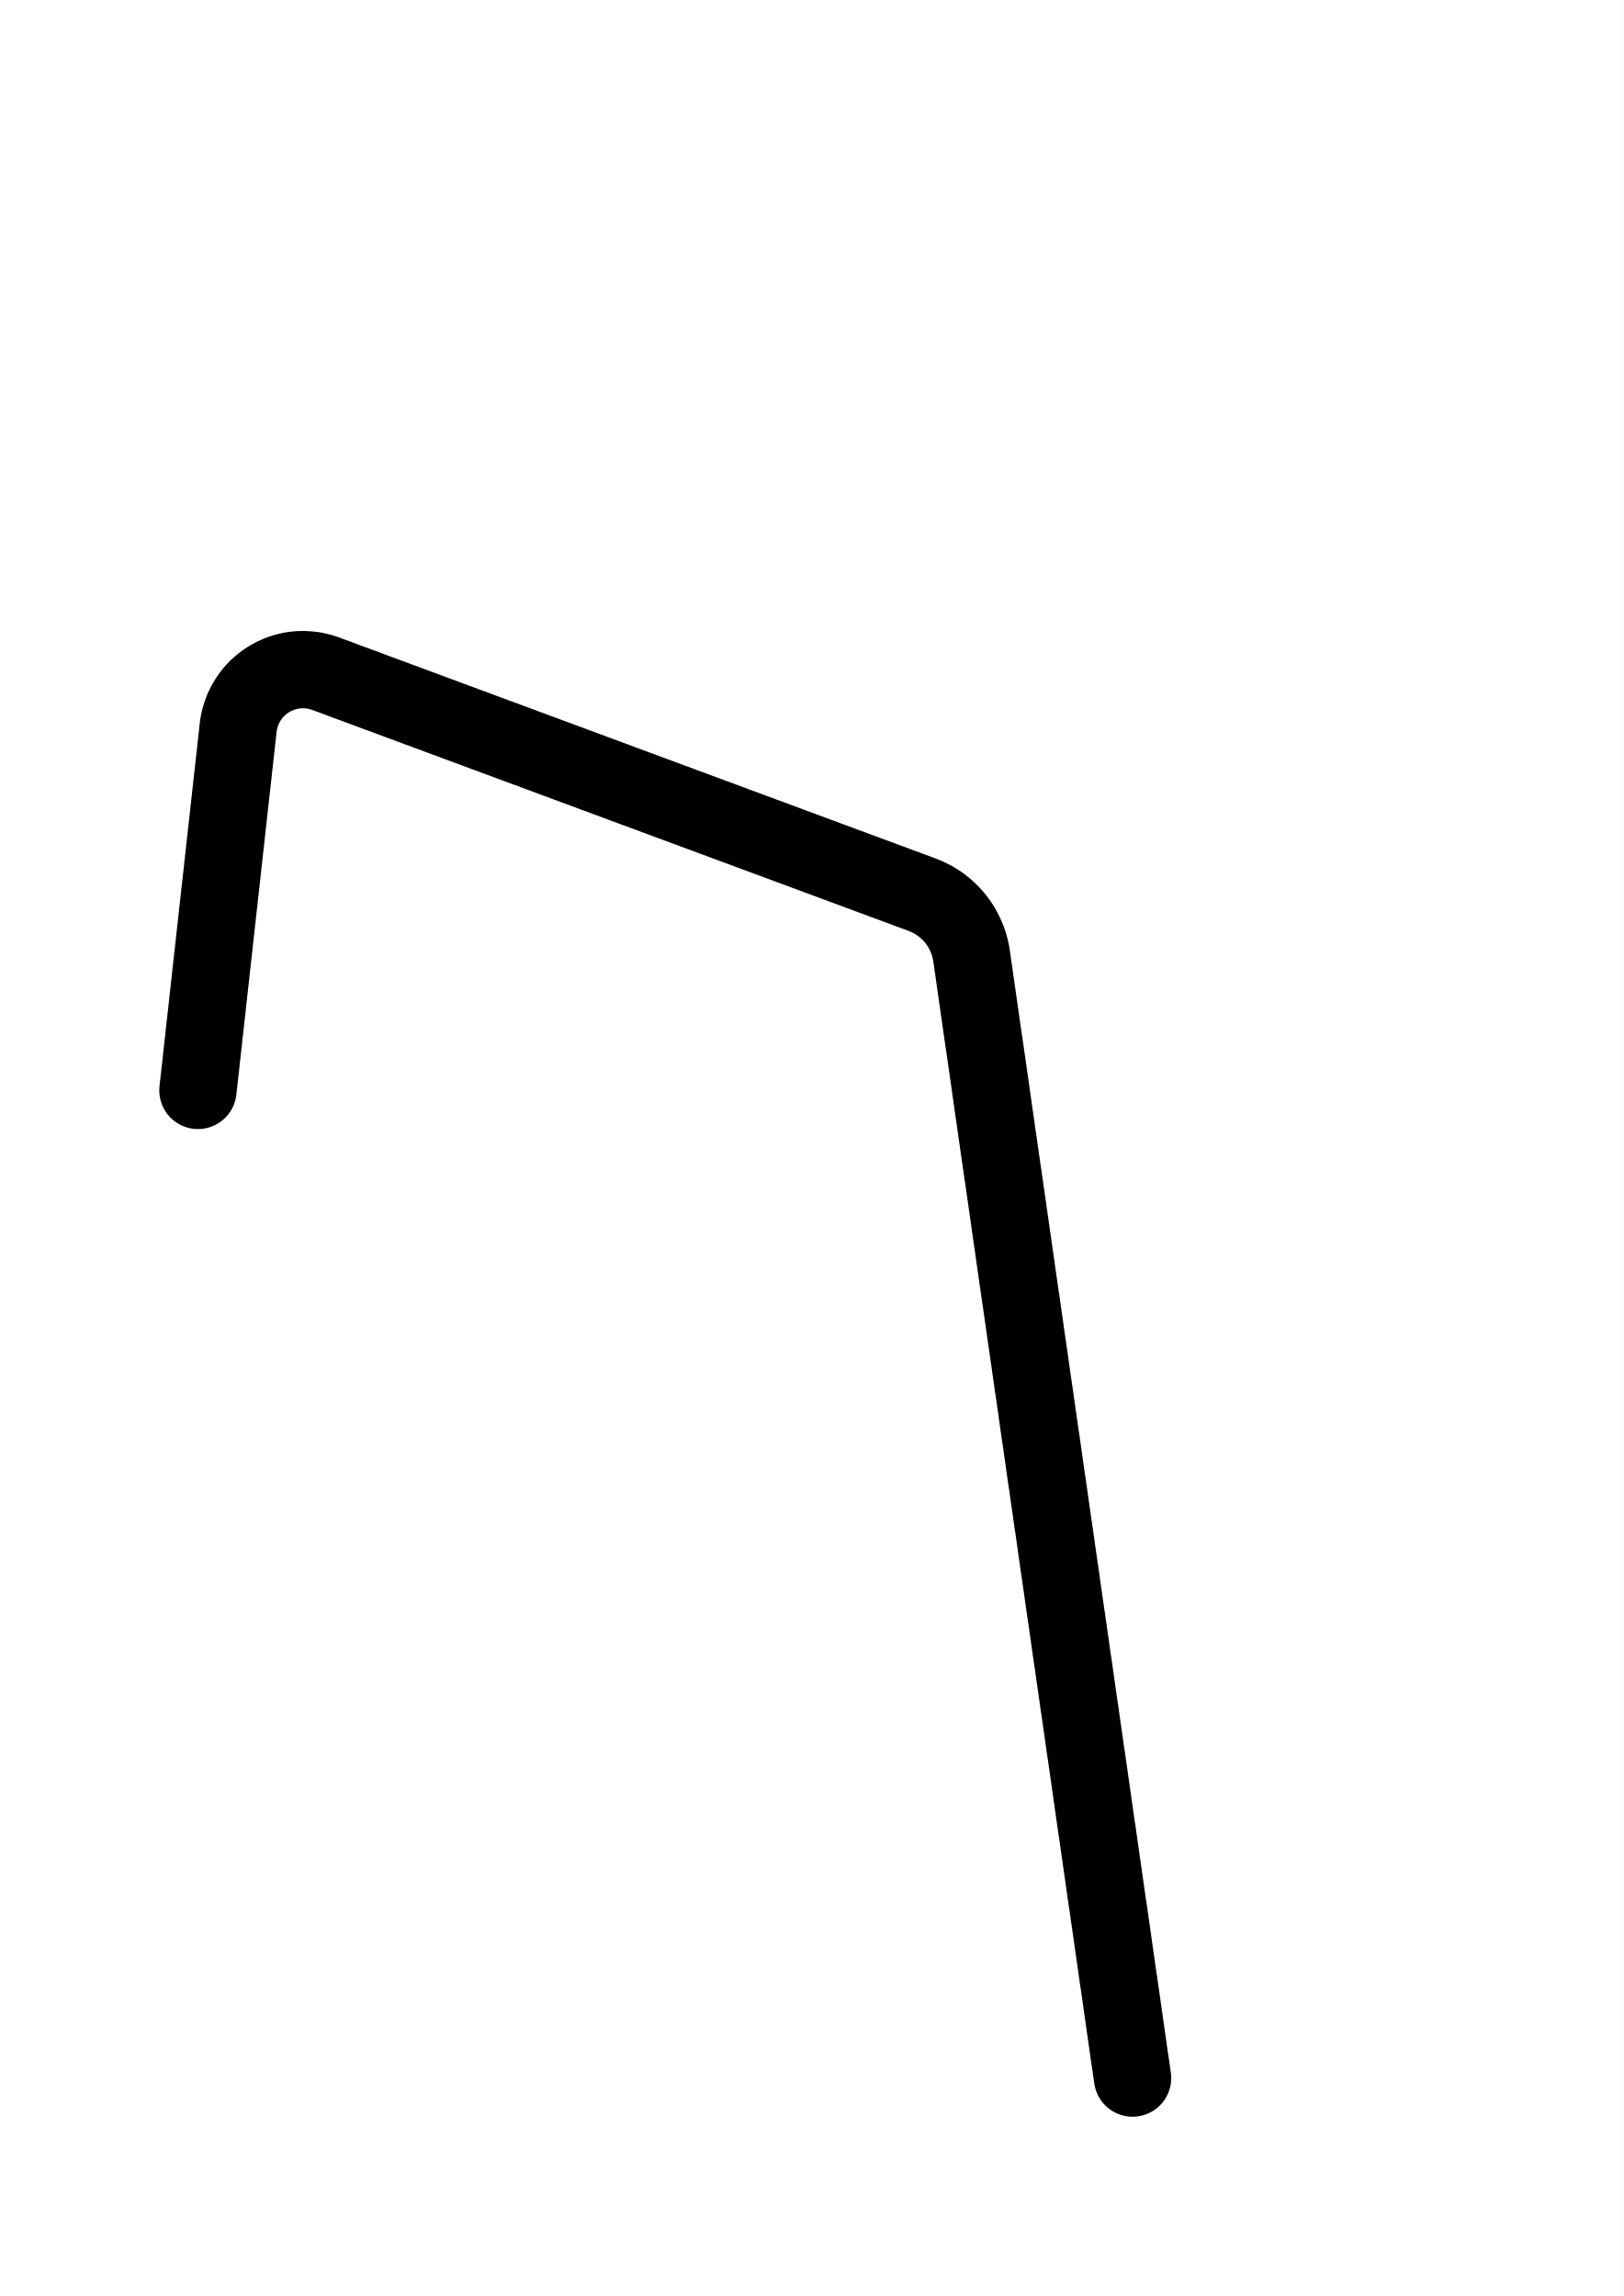
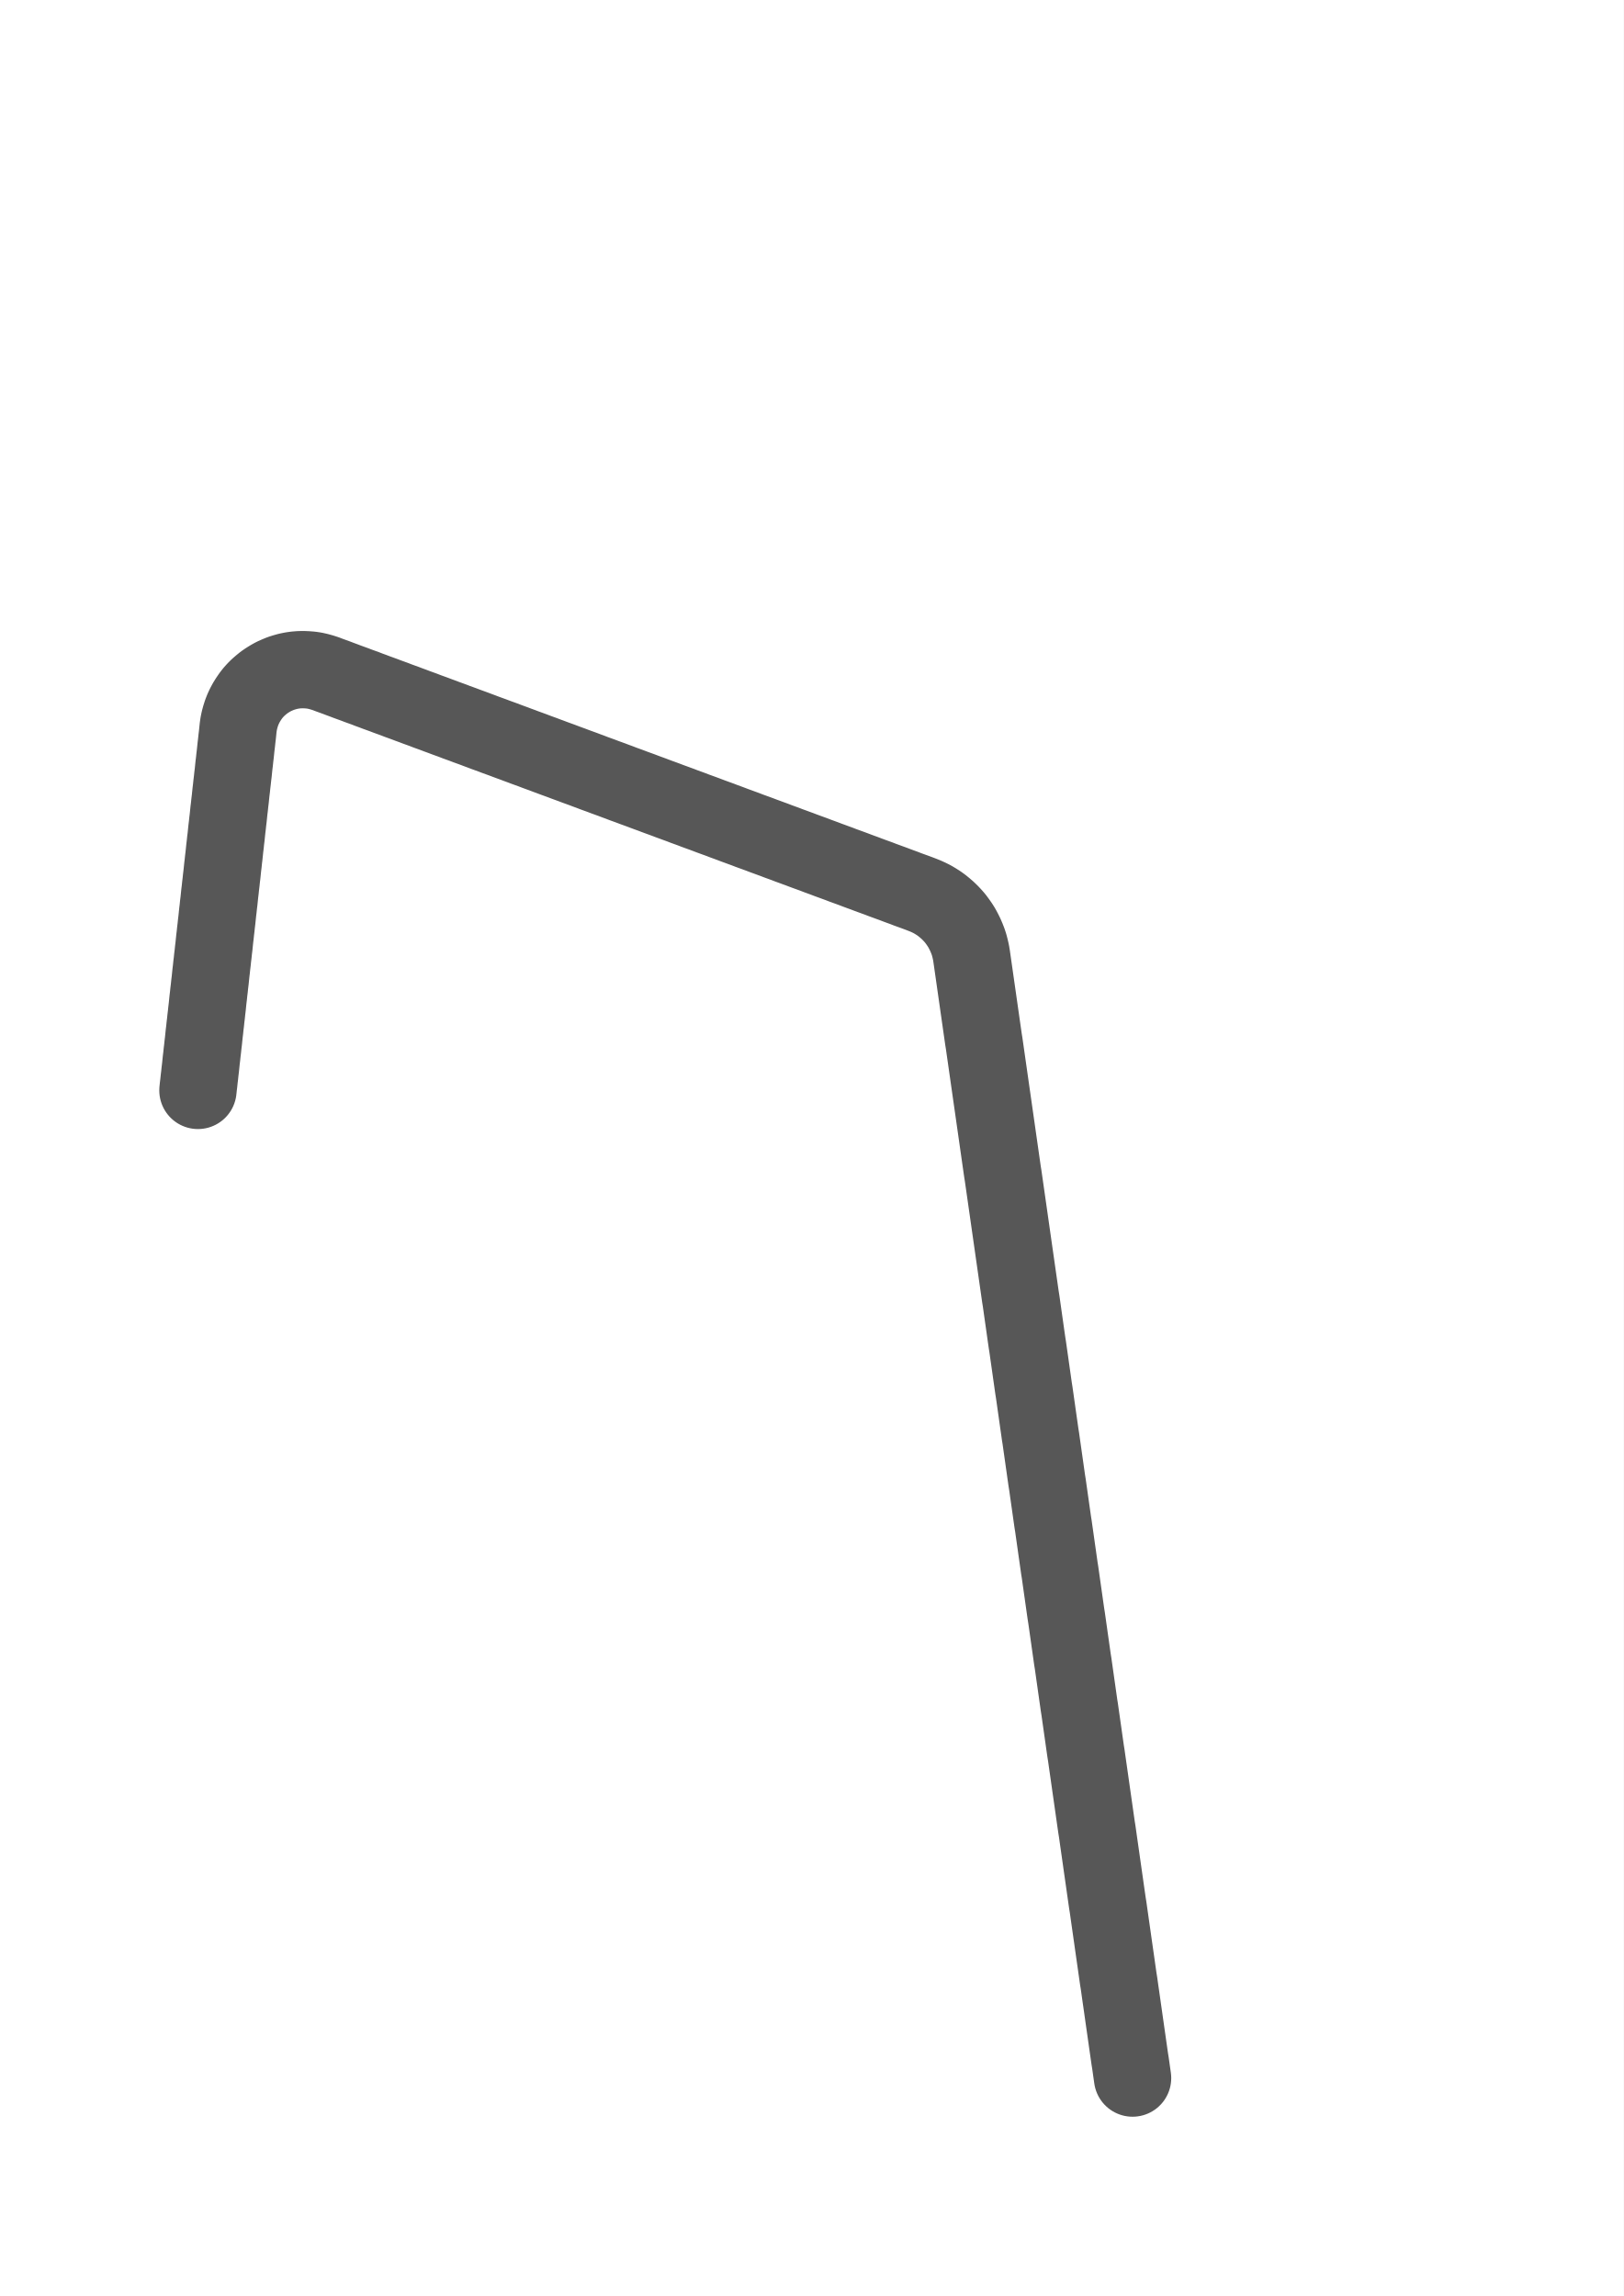
<svg xmlns="http://www.w3.org/2000/svg" width="210mm" height="297mm" viewBox="0 0 210 297">
  <rect width="210" height="297" fill="white" />
-   <path d="M 146.48 268.81 L 146.41 268.32 L 146.34 267.83 L 146.27 267.33 L 146.20 266.84 L 146.12 266.35 L 146.05 265.86 L 145.98 265.37 L 145.91 264.88 L 145.84 264.39 L 145.77 263.89 L 145.70 263.40 L 145.63 262.91 L 145.56 262.42 L 145.49 261.93 L 145.42 261.44 L 145.35 260.95 L 145.28 260.45 L 145.21 259.96 L 145.14 259.47 L 145.07 258.98 L 145.00 258.49 L 144.93 258.00 L 144.86 257.51 L 144.79 257.01 L 144.72 256.52 L 144.64 256.03 L 144.57 255.54 L 144.50 255.05 L 144.43 254.56 L 144.36 254.06 L 144.29 253.57 L 144.22 253.08 L 144.15 252.59 L 144.08 252.10 L 144.01 251.61 L 143.94 251.12 L 143.87 250.62 L 143.80 250.13 L 143.73 249.64 L 143.66 249.15 L 143.59 248.66 L 143.52 248.17 L 143.45 247.68 L 143.38 247.18 L 143.31 246.69 L 143.23 246.20 L 143.16 245.71 L 143.09 245.22 L 143.02 244.73 L 142.95 244.24 L 142.88 243.74 L 142.81 243.25 L 142.74 242.76 L 142.67 242.27 L 142.60 241.78 L 142.53 241.29 L 142.46 240.80 L 142.39 240.30 L 142.32 239.81 L 142.25 239.32 L 142.18 238.83 L 142.11 238.34 L 142.04 237.85 L 141.97 237.35 L 141.90 236.86 L 141.82 236.37 L 141.75 235.88 L 141.68 235.39 L 141.61 234.90 L 141.54 234.41 L 141.47 233.91 L 141.40 233.42 L 141.33 232.93 L 141.26 232.44 L 141.19 231.95 L 141.12 231.46 L 141.05 230.97 L 140.98 230.47 L 140.91 229.98 L 140.84 229.49 L 140.77 229.00 L 140.70 228.51 L 140.63 228.02 L 140.56 227.53 L 140.49 227.03 L 140.41 226.54 L 140.34 226.05 L 140.27 225.56 L 140.20 225.06 L 140.13 224.57 L 140.06 224.07 L 139.99 223.58 L 139.92 223.09 L 139.85 222.59 L 139.78 222.10 L 139.71 221.61 L 139.64 221.11 L 139.56 220.62 L 139.49 220.12 L 139.42 219.63 L 139.35 219.14 L 139.28 218.64 L 139.21 218.15 L 139.14 217.65 L 139.07 217.16 L 139.00 216.67 L 138.93 216.17 L 138.86 215.68 L 138.79 215.18 L 138.71 214.69 L 138.64 214.20 L 138.57 213.70 L 138.50 213.21 L 138.43 212.71 L 138.36 212.22 L 138.29 211.73 L 138.22 211.23 L 138.15 210.74 L 138.08 210.24 L 138.01 209.75 L 137.94 209.26 L 137.86 208.76 L 137.79 208.27 L 137.72 207.78 L 137.65 207.28 L 137.58 206.79 L 137.51 206.29 L 137.44 205.80 L 137.37 205.31 L 137.30 204.81 L 137.23 204.32 L 137.16 203.82 L 137.09 203.33 L 137.01 202.84 L 136.94 202.34 L 136.87 201.85 L 136.80 201.35 L 136.73 200.86 L 136.66 200.37 L 136.59 199.87 L 136.52 199.38 L 136.45 198.88 L 136.38 198.39 L 136.31 197.90 L 136.24 197.40 L 136.16 196.91 L 136.09 196.41 L 136.02 195.92 L 135.95 195.43 L 135.88 194.93 L 135.81 194.44 L 135.74 193.95 L 135.67 193.45 L 135.60 192.96 L 135.53 192.46 L 135.46 191.97 L 135.38 191.48 L 135.31 190.98 L 135.24 190.49 L 135.17 189.99 L 135.10 189.50 L 135.03 189.01 L 134.96 188.51 L 134.89 188.02 L 134.82 187.52 L 134.75 187.03 L 134.68 186.54 L 134.61 186.04 L 134.53 185.55 L 134.46 185.05 L 134.39 184.56 L 134.32 184.07 L 134.25 183.57 L 134.18 183.08 L 134.11 182.58 L 134.04 182.09 L 133.97 181.60 L 133.90 181.10 L 133.83 180.61 L 133.76 180.12 L 133.68 179.62 L 133.61 179.13 L 133.54 178.63 L 133.47 178.14 L 133.40 177.65 L 133.33 177.15 L 133.26 176.66 L 133.19 176.16 L 133.12 175.67 L 133.05 175.18 L 132.98 174.68 L 132.91 174.19 L 132.83 173.69 L 132.76 173.20 L 132.69 172.71 L 132.62 172.21 L 132.55 171.72 L 132.48 171.22 L 132.41 170.73 L 132.34 170.24 L 132.27 169.74 L 132.20 169.25 L 132.13 168.75 L 132.06 168.26 L 131.98 167.77 L 131.91 167.28 L 131.84 166.79 L 131.77 166.30 L 131.70 165.81 L 131.63 165.32 L 131.56 164.83 L 131.49 164.34 L 131.42 163.85 L 131.35 163.36 L 131.28 162.87 L 131.21 162.38 L 131.14 161.89 L 131.07 161.40 L 131.00 160.91 L 130.93 160.42 L 130.86 159.93 L 130.79 159.44 L 130.72 158.95 L 130.65 158.46 L 130.58 157.97 L 130.51 157.48 L 130.44 156.99 L 130.37 156.50 L 130.30 156.01 L 130.23 155.52 L 130.16 155.03 L 130.09 154.54 L 130.02 154.05 L 129.95 153.56 L 129.88 153.07 L 129.81 152.58 L 129.74 152.09 L 129.66 151.60 L 129.59 151.11 L 129.52 150.62 L 129.45 150.13 L 129.38 149.64 L 129.31 149.15 L 129.24 148.66 L 129.17 148.17 L 129.10 147.68 L 129.03 147.19 L 128.96 146.70 L 128.89 146.21 L 128.82 145.72 L 128.75 145.23 L 128.68 144.74 L 128.61 144.25 L 128.54 143.76 L 128.47 143.27 L 128.40 142.78 L 128.33 142.29 L 128.26 141.80 L 128.19 141.31 L 128.12 140.82 L 128.05 140.33 L 127.98 139.84 L 127.91 139.35 L 127.84 138.86 L 127.77 138.37 L 127.70 137.88 L 127.63 137.39 L 127.56 136.90 L 127.49 136.41 L 127.42 135.92 L 127.35 135.43 L 127.28 134.94 L 127.20 134.45 L 127.13 133.96 L 127.06 133.47 L 126.99 132.98 L 126.92 132.49 L 126.85 132.00 L 126.78 131.51 L 126.71 131.02 L 126.64 130.53 L 126.57 130.04 L 126.50 129.55 L 126.43 129.06 L 126.36 128.57 L 126.29 128.08 L 126.22 127.59 L 126.15 127.10 L 126.08 126.61 L 126.01 126.12 L 125.94 125.63 L 125.87 125.14 L 125.80 124.65 L 125.73 124.16 L 125.66 123.67 L 125.58 123.19 L 125.47 122.71 L 125.35 122.24 L 125.20 121.78 L 125.02 121.32 L 124.83 120.88 L 124.61 120.44 L 124.38 120.01 L 124.12 119.60 L 123.84 119.20 L 123.55 118.81 L 123.23 118.44 L 122.90 118.09 L 122.55 117.75 L 122.18 117.43 L 121.80 117.12 L 121.41 116.84 L 121.00 116.58 L 120.58 116.33 L 120.14 116.11 L 119.70 115.91 L 119.25 115.73 L 118.78 115.55 L 118.32 115.38 L 117.85 115.21 L 117.38 115.04 L 116.92 114.86 L 116.45 114.69 L 115.99 114.52 L 115.52 114.34 L 115.05 114.17 L 114.59 114.00 L 114.12 113.83 L 113.66 113.65 L 113.19 113.48 L 112.72 113.31 L 112.26 113.14 L 111.79 112.96 L 111.32 112.79 L 110.86 112.62 L 110.39 112.44 L 109.93 112.27 L 109.46 112.10 L 108.99 111.93 L 108.53 111.75 L 108.06 111.58 L 107.60 111.41 L 107.13 111.24 L 106.66 111.06 L 106.20 110.89 L 105.73 110.72 L 105.27 110.54 L 104.80 110.37 L 104.33 110.20 L 103.87 110.03 L 103.40 109.85 L 102.93 109.68 L 102.47 109.51 L 102.00 109.34 L 101.54 109.16 L 101.07 108.99 L 100.60 108.82 L 100.14 108.64 L 99.67 108.47 L 99.21 108.30 L 98.74 108.13 L 98.27 107.95 L 97.81 107.78 L 97.34 107.61 L 96.87 107.44 L 96.41 107.26 L 95.94 107.09 L 95.48 106.92 L 95.01 106.75 L 94.54 106.57 L 94.08 106.40 L 93.61 106.23 L 93.15 106.05 L 92.68 105.88 L 92.21 105.71 L 91.75 105.54 L 91.28 105.36 L 90.82 105.19 L 90.35 105.02 L 89.88 104.85 L 89.42 104.67 L 88.95 104.50 L 88.48 104.33 L 88.02 104.15 L 87.55 103.98 L 87.09 103.81 L 86.62 103.64 L 86.15 103.46 L 85.69 103.29 L 85.22 103.12 L 84.76 102.95 L 84.29 102.77 L 83.82 102.60 L 83.36 102.43 L 82.89 102.25 L 82.42 102.08 L 81.95 101.91 L 81.48 101.73 L 81.01 101.56 L 80.54 101.39 L 80.08 101.21 L 79.61 101.04 L 79.14 100.86 L 78.67 100.69 L 78.20 100.52 L 77.73 100.34 L 77.26 100.17 L 76.79 100.00 L 76.33 99.82 L 75.86 99.65 L 75.39 99.47 L 74.92 99.30 L 74.45 99.13 L 73.98 98.95 L 73.51 98.78 L 73.05 98.61 L 72.58 98.43 L 72.11 98.26 L 71.64 98.09 L 71.17 97.91 L 70.70 97.74 L 70.23 97.56 L 69.76 97.39 L 69.30 97.22 L 68.83 97.04 L 68.36 96.87 L 67.89 96.70 L 67.42 96.52 L 66.95 96.35 L 66.48 96.17 L 66.01 96.00 L 65.55 95.83 L 65.08 95.65 L 64.61 95.48 L 64.14 95.31 L 63.67 95.13 L 63.20 94.96 L 62.73 94.79 L 62.26 94.61 L 61.80 94.44 L 61.33 94.26 L 60.86 94.09 L 60.39 93.92 L 59.92 93.74 L 59.45 93.57 L 58.98 93.40 L 58.52 93.22 L 58.05 93.05 L 57.58 92.88 L 57.11 92.70 L 56.64 92.53 L 56.17 92.35 L 55.70 92.18 L 55.23 92.01 L 54.77 91.83 L 54.30 91.66 L 53.83 91.49 L 53.36 91.31 L 52.89 91.14 L 52.42 90.96 L 51.95 90.79 L 51.48 90.62 L 51.02 90.44 L 50.55 90.27 L 50.08 90.10 L 49.61 89.92 L 49.14 89.75 L 48.67 89.58 L 48.20 89.40 L 47.73 89.23 L 47.27 89.05 L 46.80 88.88 L 46.33 88.71 L 45.86 88.53 L 45.39 88.36 L 44.92 88.19 L 44.45 88.01 L 43.99 87.84 L 43.52 87.66 L 43.05 87.49 L 42.58 87.32 L 42.11 87.14 L 41.64 86.99 L 41.17 86.86 L 40.68 86.75 L 40.20 86.68 L 39.70 86.64 L 39.21 86.62 L 38.72 86.63 L 38.23 86.67 L 37.74 86.74 L 37.25 86.84 L 36.78 86.97 L 36.31 87.12 L 35.85 87.31 L 35.40 87.51 L 34.97 87.75 L 34.55 88.01 L 34.14 88.29 L 33.76 88.60 L 33.39 88.92 L 33.04 89.27 L 32.71 89.64 L 32.41 90.03 L 32.13 90.44 L 31.87 90.86 L 31.64 91.29 L 31.43 91.74 L 31.25 92.20 L 31.10 92.67 L 30.97 93.15 L 30.87 93.63 L 30.80 94.12 L 30.75 94.61 L 30.70 95.09 L 30.64 95.58 L 30.59 96.07 L 30.53 96.56 L 30.48 97.04 L 30.43 97.53 L 30.37 98.02 L 30.32 98.51 L 30.26 98.99 L 30.21 99.48 L 30.16 99.97 L 30.10 100.46 L 30.05 100.94 L 29.99 101.43 L 29.94 101.92 L 29.88 102.41 L 29.83 102.89 L 29.78 103.38 L 29.72 103.87 L 29.67 104.36 L 29.61 104.84 L 29.56 105.33 L 29.51 105.82 L 29.45 106.31 L 29.40 106.79 L 29.34 107.28 L 29.29 107.77 L 29.24 108.26 L 29.18 108.74 L 29.13 109.23 L 29.07 109.72 L 29.02 110.21 L 28.97 110.69 L 28.91 111.18 L 28.86 111.67 L 28.80 112.16 L 28.75 112.65 L 28.70 113.13 L 28.64 113.62 L 28.59 114.11 L 28.53 114.60 L 28.48 115.08 L 28.42 115.57 L 28.37 116.06 L 28.32 116.55 L 28.26 117.03 L 28.21 117.52 L 28.15 118.01 L 28.10 118.50 L 28.05 118.99 L 27.99 119.48 L 27.94 119.97 L 27.88 120.46 L 27.83 120.95 L 27.77 121.44 L 27.72 121.93 L 27.67 122.42 L 27.61 122.91 L 27.56 123.40 L 27.50 123.89 L 27.45 124.38 L 27.39 124.87 L 27.34 125.36 L 27.28 125.85 L 27.23 126.34 L 27.18 126.83 L 27.12 127.32 L 27.07 127.81 L 27.01 128.30 L 26.96 128.79 L 26.90 129.28 L 26.85 129.77 L 26.80 130.26 L 26.74 130.76 L 26.69 131.25 L 26.63 131.74 L 26.58 132.23 L 26.52 132.72 L 26.47 133.21 L 26.41 133.70 L 26.36 134.19 L 26.31 134.68 L 26.25 135.17 L 26.20 135.66 L 26.14 136.15 L 26.09 136.64 L 26.03 137.13 L 25.98 137.62 L 25.93 138.11 L 25.87 138.60 L 25.82 139.09 L 25.76 139.58 L 25.71 140.07 L 25.65 140.56 L 25.60 141.05" fill="none" stroke="black" stroke-width="10" stroke-linecap="round" stroke-linejoin="round" />
+   <path d="M 146.48 268.81 L 146.41 268.32 L 146.34 267.83 L 146.27 267.33 L 146.20 266.84 L 146.12 266.35 L 146.05 265.86 L 145.98 265.37 L 145.91 264.88 L 145.84 264.39 L 145.77 263.89 L 145.70 263.40 L 145.63 262.91 L 145.56 262.42 L 145.49 261.93 L 145.42 261.44 L 145.35 260.95 L 145.28 260.45 L 145.21 259.96 L 145.14 259.47 L 145.07 258.98 L 145.00 258.49 L 144.93 258.00 L 144.86 257.51 L 144.79 257.01 L 144.72 256.52 L 144.64 256.03 L 144.57 255.54 L 144.50 255.05 L 144.43 254.56 L 144.36 254.06 L 144.29 253.57 L 144.22 253.08 L 144.15 252.59 L 144.08 252.10 L 144.01 251.61 L 143.94 251.12 L 143.87 250.62 L 143.80 250.13 L 143.73 249.64 L 143.66 249.15 L 143.59 248.66 L 143.52 248.17 L 143.45 247.68 L 143.38 247.18 L 143.31 246.69 L 143.23 246.20 L 143.16 245.71 L 143.09 245.22 L 143.02 244.73 L 142.95 244.24 L 142.88 243.74 L 142.81 243.25 L 142.74 242.76 L 142.67 242.27 L 142.60 241.78 L 142.53 241.29 L 142.46 240.80 L 142.39 240.30 L 142.32 239.81 L 142.25 239.32 L 142.18 238.83 L 142.11 238.34 L 142.04 237.85 L 141.97 237.35 L 141.90 236.86 L 141.82 236.37 L 141.75 235.88 L 141.68 235.39 L 141.61 234.90 L 141.54 234.41 L 141.47 233.91 L 141.40 233.42 L 141.33 232.93 L 141.26 232.44 L 141.19 231.95 L 141.12 231.46 L 141.05 230.97 L 140.98 230.47 L 140.91 229.98 L 140.84 229.49 L 140.77 229.00 L 140.70 228.51 L 140.63 228.02 L 140.56 227.53 L 140.49 227.03 L 140.41 226.54 L 140.34 226.05 L 140.27 225.56 L 140.20 225.06 L 140.13 224.57 L 140.06 224.07 L 139.99 223.58 L 139.92 223.09 L 139.85 222.59 L 139.78 222.10 L 139.71 221.61 L 139.64 221.11 L 139.56 220.62 L 139.49 220.12 L 139.42 219.63 L 139.35 219.14 L 139.28 218.64 L 139.21 218.15 L 139.14 217.65 L 139.07 217.16 L 139.00 216.67 L 138.93 216.17 L 138.86 215.68 L 138.79 215.18 L 138.71 214.69 L 138.64 214.20 L 138.57 213.70 L 138.50 213.21 L 138.43 212.71 L 138.36 212.22 L 138.29 211.73 L 138.22 211.23 L 138.15 210.74 L 138.08 210.24 L 138.01 209.75 L 137.94 209.26 L 137.86 208.76 L 137.79 208.27 L 137.72 207.78 L 137.65 207.28 L 137.58 206.79 L 137.51 206.29 L 137.44 205.80 L 137.37 205.31 L 137.30 204.81 L 137.23 204.32 L 137.16 203.82 L 137.09 203.33 L 137.01 202.84 L 136.94 202.34 L 136.87 201.85 L 136.80 201.35 L 136.73 200.86 L 136.66 200.37 L 136.59 199.87 L 136.52 199.38 L 136.45 198.88 L 136.38 198.39 L 136.31 197.90 L 136.24 197.40 L 136.16 196.91 L 136.09 196.41 L 136.02 195.92 L 135.95 195.43 L 135.88 194.93 L 135.81 194.44 L 135.74 193.95 L 135.67 193.45 L 135.60 192.96 L 135.53 192.46 L 135.46 191.97 L 135.38 191.48 L 135.31 190.98 L 135.24 190.49 L 135.17 189.99 L 135.10 189.50 L 135.03 189.01 L 134.96 188.51 L 134.89 188.02 L 134.82 187.52 L 134.75 187.03 L 134.68 186.54 L 134.61 186.04 L 134.53 185.55 L 134.46 185.05 L 134.39 184.56 L 134.32 184.07 L 134.25 183.57 L 134.18 183.08 L 134.11 182.58 L 134.04 182.09 L 133.97 181.60 L 133.90 181.10 L 133.83 180.61 L 133.76 180.12 L 133.68 179.62 L 133.61 179.13 L 133.54 178.63 L 133.47 178.14 L 133.40 177.65 L 133.33 177.15 L 133.26 176.66 L 133.19 176.16 L 133.12 175.67 L 133.05 175.18 L 132.98 174.68 L 132.91 174.19 L 132.83 173.69 L 132.76 173.20 L 132.69 172.71 L 132.62 172.21 L 132.55 171.72 L 132.48 171.22 L 132.41 170.73 L 132.34 170.24 L 132.27 169.74 L 132.20 169.25 L 132.13 168.75 L 132.06 168.26 L 131.98 167.77 L 131.91 167.28 L 131.84 166.79 L 131.77 166.30 L 131.70 165.81 L 131.63 165.32 L 131.56 164.83 L 131.49 164.34 L 131.42 163.85 L 131.35 163.36 L 131.28 162.87 L 131.21 162.38 L 131.14 161.89 L 131.07 161.40 L 131.00 160.91 L 130.93 160.42 L 130.86 159.93 L 130.79 159.44 L 130.72 158.95 L 130.65 158.46 L 130.58 157.97 L 130.51 157.48 L 130.44 156.99 L 130.37 156.50 L 130.30 156.01 L 130.23 155.52 L 130.16 155.03 L 130.09 154.54 L 130.02 154.05 L 129.95 153.56 L 129.88 153.07 L 129.81 152.58 L 129.74 152.09 L 129.66 151.60 L 129.59 151.11 L 129.52 150.62 L 129.45 150.13 L 129.38 149.64 L 129.31 149.15 L 129.24 148.66 L 129.17 148.17 L 129.10 147.68 L 129.03 147.19 L 128.96 146.70 L 128.89 146.21 L 128.82 145.72 L 128.75 145.23 L 128.68 144.74 L 128.61 144.25 L 128.54 143.76 L 128.47 143.27 L 128.40 142.78 L 128.33 142.29 L 128.26 141.80 L 128.19 141.31 L 128.12 140.82 L 128.05 140.33 L 127.98 139.84 L 127.91 139.35 L 127.84 138.86 L 127.77 138.37 L 127.70 137.88 L 127.63 137.39 L 127.56 136.90 L 127.49 136.41 L 127.42 135.92 L 127.35 135.43 L 127.28 134.94 L 127.20 134.45 L 127.13 133.96 L 127.06 133.47 L 126.99 132.98 L 126.92 132.49 L 126.85 132.00 L 126.78 131.51 L 126.71 131.02 L 126.64 130.53 L 126.57 130.04 L 126.50 129.55 L 126.43 129.06 L 126.36 128.57 L 126.29 128.08 L 126.22 127.59 L 126.15 127.10 L 126.08 126.61 L 126.01 126.12 L 125.94 125.63 L 125.87 125.14 L 125.80 124.65 L 125.73 124.16 L 125.66 123.67 L 125.58 123.19 L 125.47 122.71 L 125.35 122.24 L 125.20 121.78 L 125.02 121.32 L 124.83 120.88 L 124.61 120.44 L 124.38 120.01 L 124.12 119.60 L 123.84 119.20 L 123.55 118.81 L 123.23 118.44 L 122.90 118.09 L 122.55 117.75 L 122.18 117.43 L 121.80 117.12 L 121.41 116.84 L 121.00 116.58 L 120.58 116.33 L 120.14 116.11 L 119.70 115.91 L 119.25 115.73 L 118.78 115.55 L 118.32 115.38 L 117.85 115.21 L 117.38 115.04 L 116.92 114.86 L 116.45 114.69 L 115.99 114.52 L 115.52 114.34 L 115.05 114.17 L 114.59 114.00 L 114.12 113.83 L 113.66 113.65 L 113.19 113.48 L 112.72 113.31 L 112.26 113.14 L 111.79 112.96 L 111.32 112.79 L 110.86 112.62 L 110.39 112.44 L 109.93 112.27 L 109.46 112.10 L 108.99 111.93 L 108.53 111.75 L 108.06 111.58 L 107.60 111.41 L 107.13 111.24 L 106.66 111.06 L 106.20 110.89 L 105.73 110.72 L 105.27 110.54 L 104.80 110.37 L 104.33 110.20 L 103.87 110.03 L 103.40 109.85 L 102.93 109.68 L 102.47 109.51 L 102.00 109.34 L 101.54 109.16 L 101.07 108.99 L 100.60 108.82 L 100.14 108.64 L 99.67 108.47 L 99.21 108.30 L 98.74 108.13 L 98.27 107.95 L 97.81 107.78 L 97.34 107.61 L 96.87 107.44 L 96.41 107.26 L 95.94 107.09 L 95.48 106.92 L 95.01 106.75 L 94.54 106.57 L 94.08 106.40 L 93.61 106.23 L 93.15 106.05 L 92.68 105.88 L 92.21 105.71 L 91.75 105.54 L 91.28 105.36 L 90.82 105.19 L 90.35 105.02 L 89.88 104.85 L 89.42 104.67 L 88.95 104.50 L 88.48 104.33 L 88.02 104.15 L 87.55 103.98 L 87.09 103.81 L 86.62 103.64 L 86.15 103.46 L 85.69 103.29 L 85.22 103.12 L 84.76 102.95 L 84.29 102.77 L 83.82 102.60 L 83.36 102.43 L 82.89 102.25 L 82.42 102.08 L 81.95 101.91 L 81.48 101.73 L 81.01 101.56 L 80.54 101.39 L 80.08 101.21 L 79.61 101.04 L 79.14 100.86 L 78.67 100.69 L 78.20 100.52 L 77.73 100.34 L 77.26 100.17 L 76.79 100.00 L 76.33 99.82 L 75.86 99.65 L 75.39 99.47 L 74.92 99.30 L 74.45 99.13 L 73.98 98.95 L 73.51 98.78 L 73.05 98.61 L 72.58 98.43 L 72.11 98.26 L 71.64 98.09 L 71.17 97.91 L 70.70 97.74 L 70.23 97.56 L 69.76 97.39 L 69.30 97.22 L 68.83 97.04 L 68.36 96.87 L 67.89 96.70 L 67.42 96.52 L 66.95 96.35 L 66.48 96.17 L 66.01 96.00 L 65.55 95.83 L 65.08 95.65 L 64.61 95.48 L 64.14 95.31 L 63.67 95.13 L 63.20 94.96 L 62.73 94.79 L 62.26 94.61 L 61.80 94.44 L 61.33 94.26 L 60.86 94.09 L 60.39 93.92 L 59.92 93.74 L 59.45 93.57 L 58.98 93.40 L 58.52 93.22 L 58.05 93.05 L 57.58 92.88 L 57.11 92.70 L 56.64 92.53 L 56.17 92.35 L 55.70 92.18 L 55.23 92.01 L 54.77 91.83 L 54.30 91.66 L 53.83 91.49 L 53.36 91.31 L 52.89 91.14 L 52.42 90.96 L 51.95 90.79 L 51.48 90.62 L 51.02 90.44 L 50.55 90.27 L 50.08 90.10 L 49.61 89.92 L 49.14 89.75 L 48.67 89.58 L 48.20 89.40 L 47.73 89.23 L 47.27 89.05 L 46.80 88.88 L 46.33 88.71 L 45.86 88.53 L 45.39 88.36 L 44.92 88.19 L 44.45 88.01 L 43.99 87.84 L 43.52 87.66 L 43.05 87.49 L 42.58 87.32 L 42.11 87.14 L 41.64 86.99 L 41.17 86.86 L 40.68 86.75 L 40.20 86.68 L 39.70 86.64 L 39.21 86.62 L 38.72 86.63 L 38.23 86.67 L 37.74 86.74 L 37.25 86.84 L 36.78 86.97 L 36.31 87.12 L 35.85 87.31 L 35.40 87.51 L 34.97 87.75 L 34.55 88.01 L 34.14 88.29 L 33.76 88.60 L 33.39 88.92 L 33.04 89.27 L 32.71 89.64 L 32.41 90.03 L 32.13 90.44 L 31.87 90.86 L 31.64 91.29 L 31.43 91.74 L 31.25 92.20 L 31.10 92.67 L 30.97 93.15 L 30.87 93.63 L 30.80 94.12 L 30.75 94.61 L 30.70 95.09 L 30.64 95.58 L 30.59 96.07 L 30.53 96.56 L 30.48 97.04 L 30.43 97.53 L 30.37 98.02 L 30.32 98.51 L 30.26 98.99 L 30.21 99.48 L 30.16 99.97 L 30.10 100.46 L 30.05 100.94 L 29.99 101.43 L 29.94 101.92 L 29.88 102.41 L 29.83 102.89 L 29.78 103.38 L 29.72 103.87 L 29.67 104.36 L 29.61 104.84 L 29.56 105.33 L 29.51 105.82 L 29.45 106.31 L 29.40 106.79 L 29.34 107.28 L 29.29 107.77 L 29.24 108.26 L 29.18 108.74 L 29.13 109.23 L 29.07 109.72 L 29.02 110.21 L 28.97 110.69 L 28.91 111.18 L 28.86 111.67 L 28.80 112.16 L 28.75 112.65 L 28.70 113.13 L 28.64 113.62 L 28.59 114.11 L 28.53 114.60 L 28.48 115.08 L 28.42 115.57 L 28.37 116.06 L 28.32 116.55 L 28.26 117.03 L 28.21 117.52 L 28.15 118.01 L 28.10 118.50 L 28.05 118.99 L 27.99 119.48 L 27.94 119.97 L 27.88 120.46 L 27.83 120.95 L 27.77 121.44 L 27.72 121.93 L 27.67 122.42 L 27.61 122.91 L 27.56 123.40 L 27.50 123.89 L 27.45 124.38 L 27.39 124.87 L 27.34 125.36 L 27.28 125.85 L 27.23 126.34 L 27.18 126.83 L 27.12 127.32 L 27.07 127.81 L 27.01 128.30 L 26.96 128.79 L 26.90 129.28 L 26.85 129.77 L 26.80 130.26 L 26.74 130.76 L 26.69 131.25 L 26.63 131.74 L 26.58 132.23 L 26.52 132.72 L 26.47 133.21 L 26.41 133.70 L 26.36 134.19 L 26.31 134.68 L 26.25 135.17 L 26.20 135.66 L 26.14 136.15 L 26.09 136.64 L 26.03 137.13 L 25.98 137.62 L 25.93 138.11 L 25.87 138.60 L 25.82 139.09 L 25.76 139.58 L 25.71 140.07 L 25.65 140.56 L 25.60 141.05" fill="none" stroke="#575757" stroke-width="10" stroke-linecap="round" stroke-linejoin="round" />
</svg>
